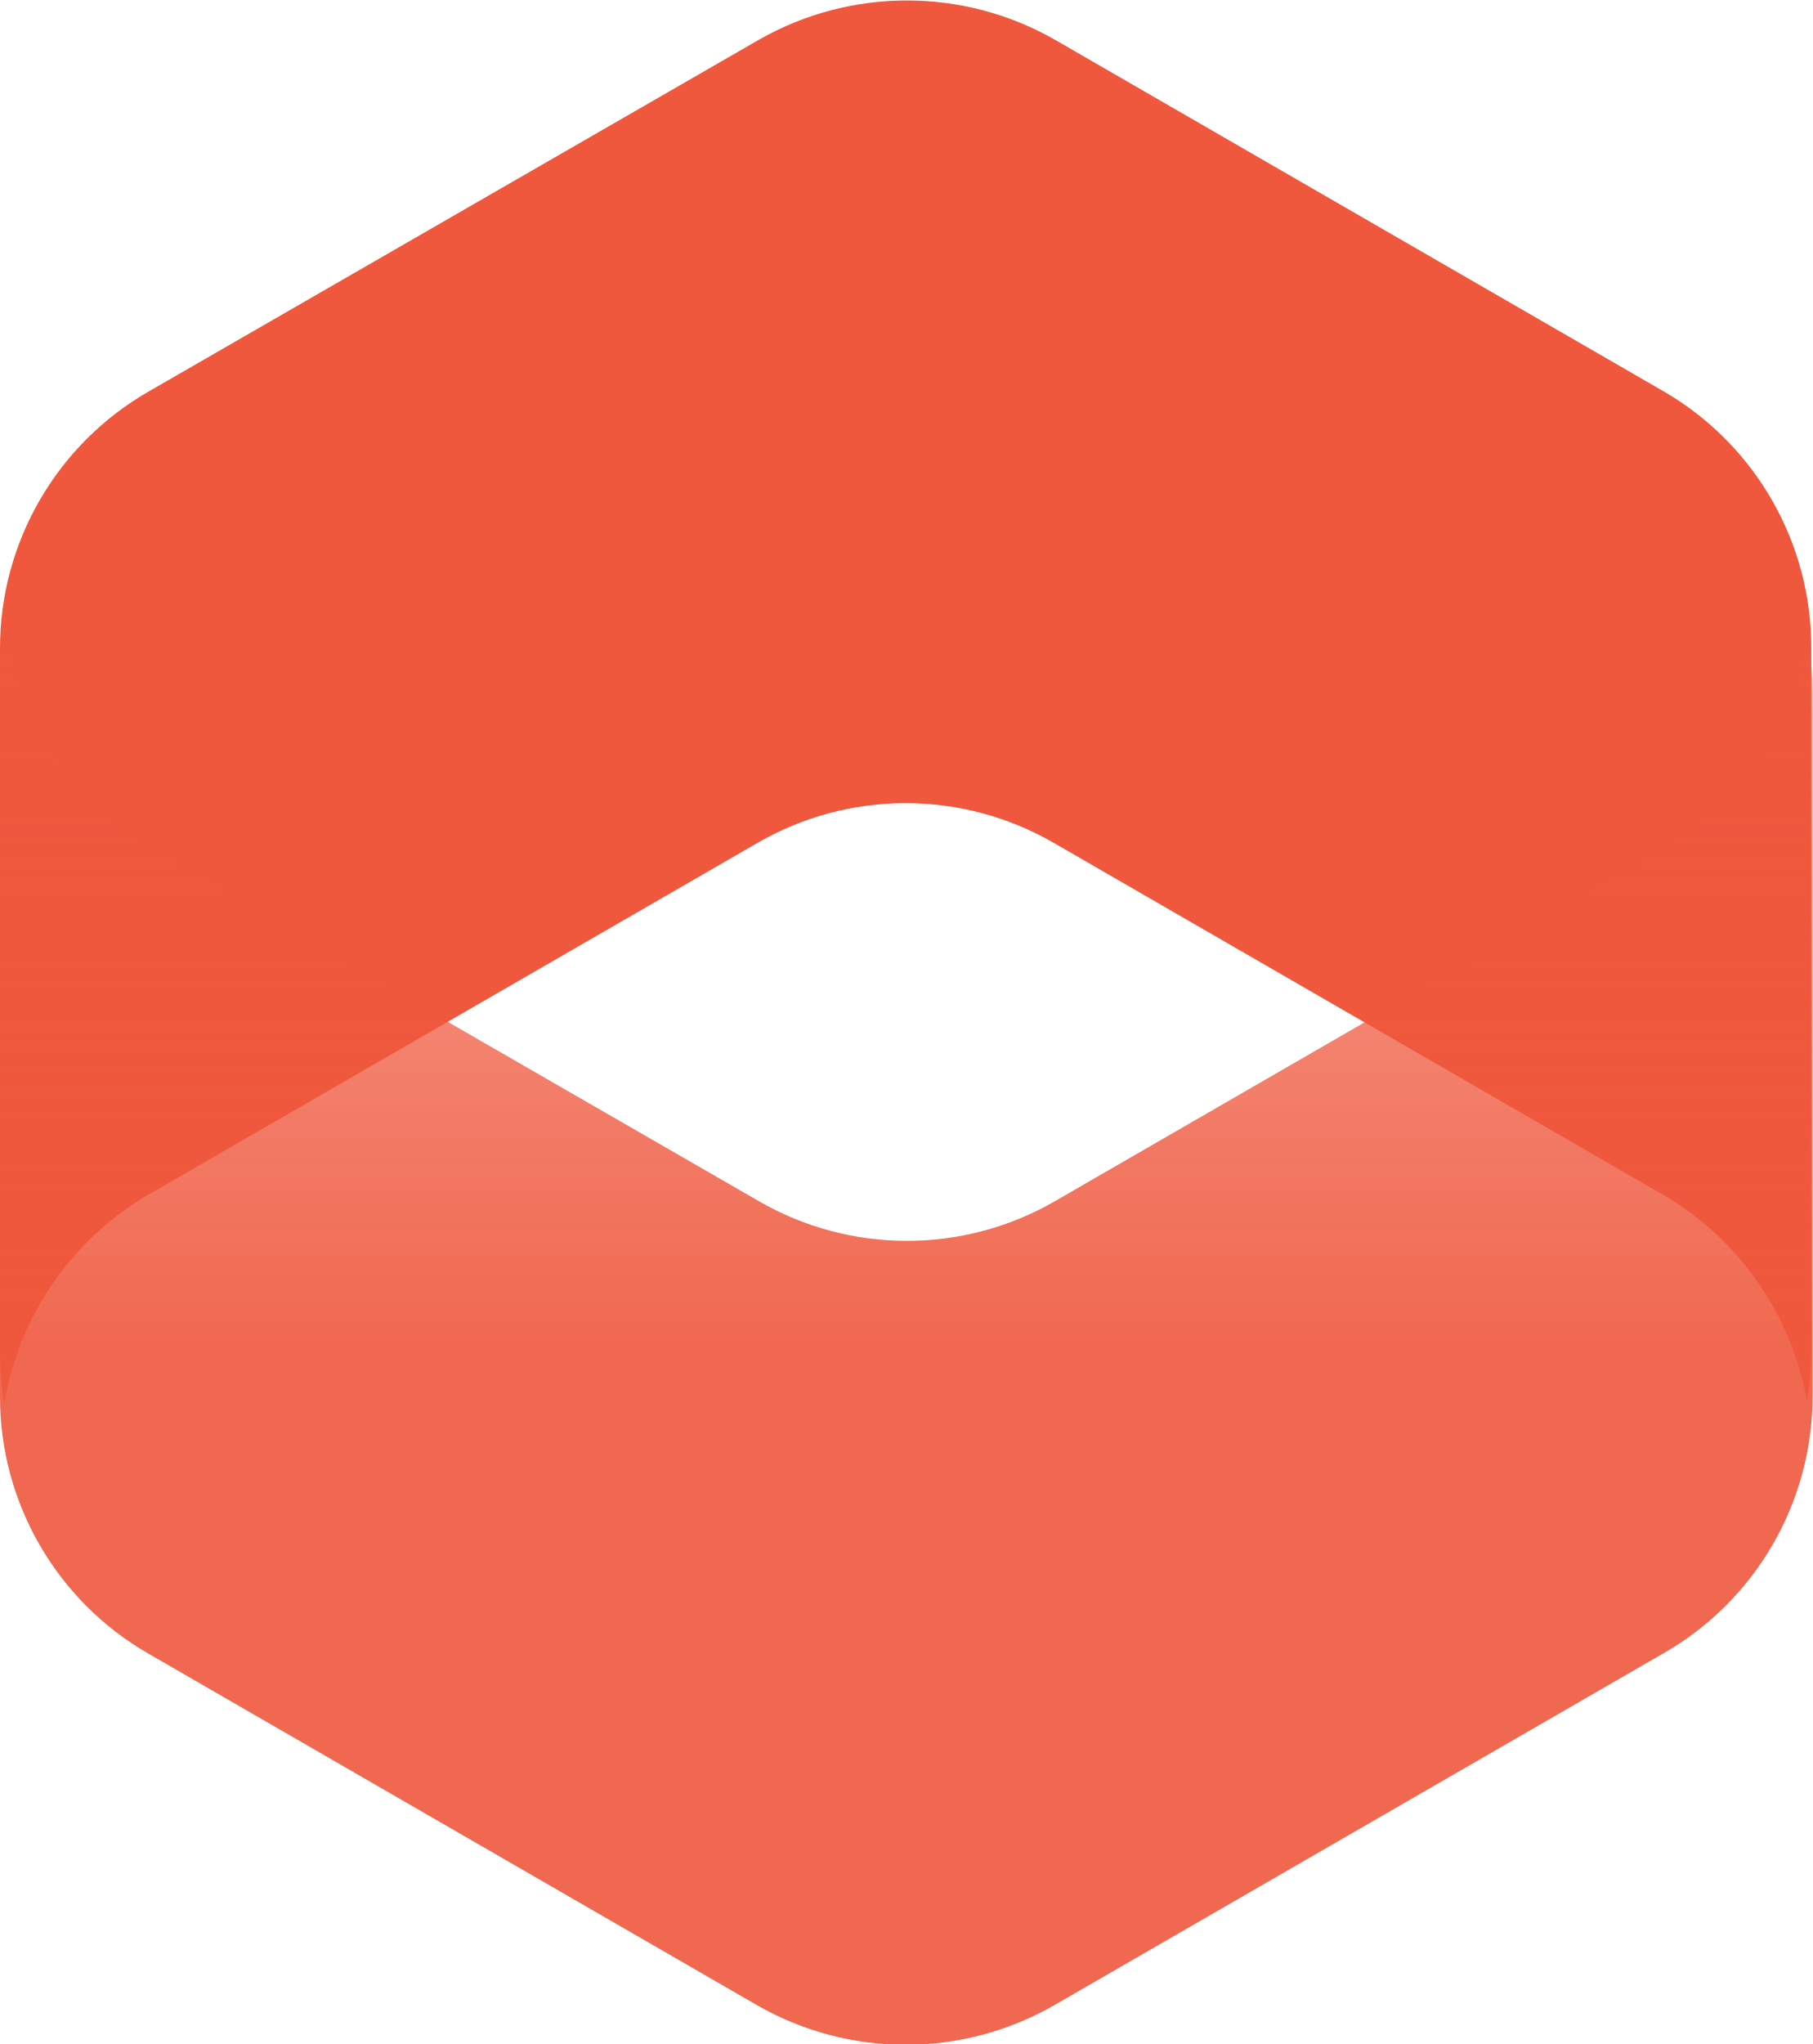
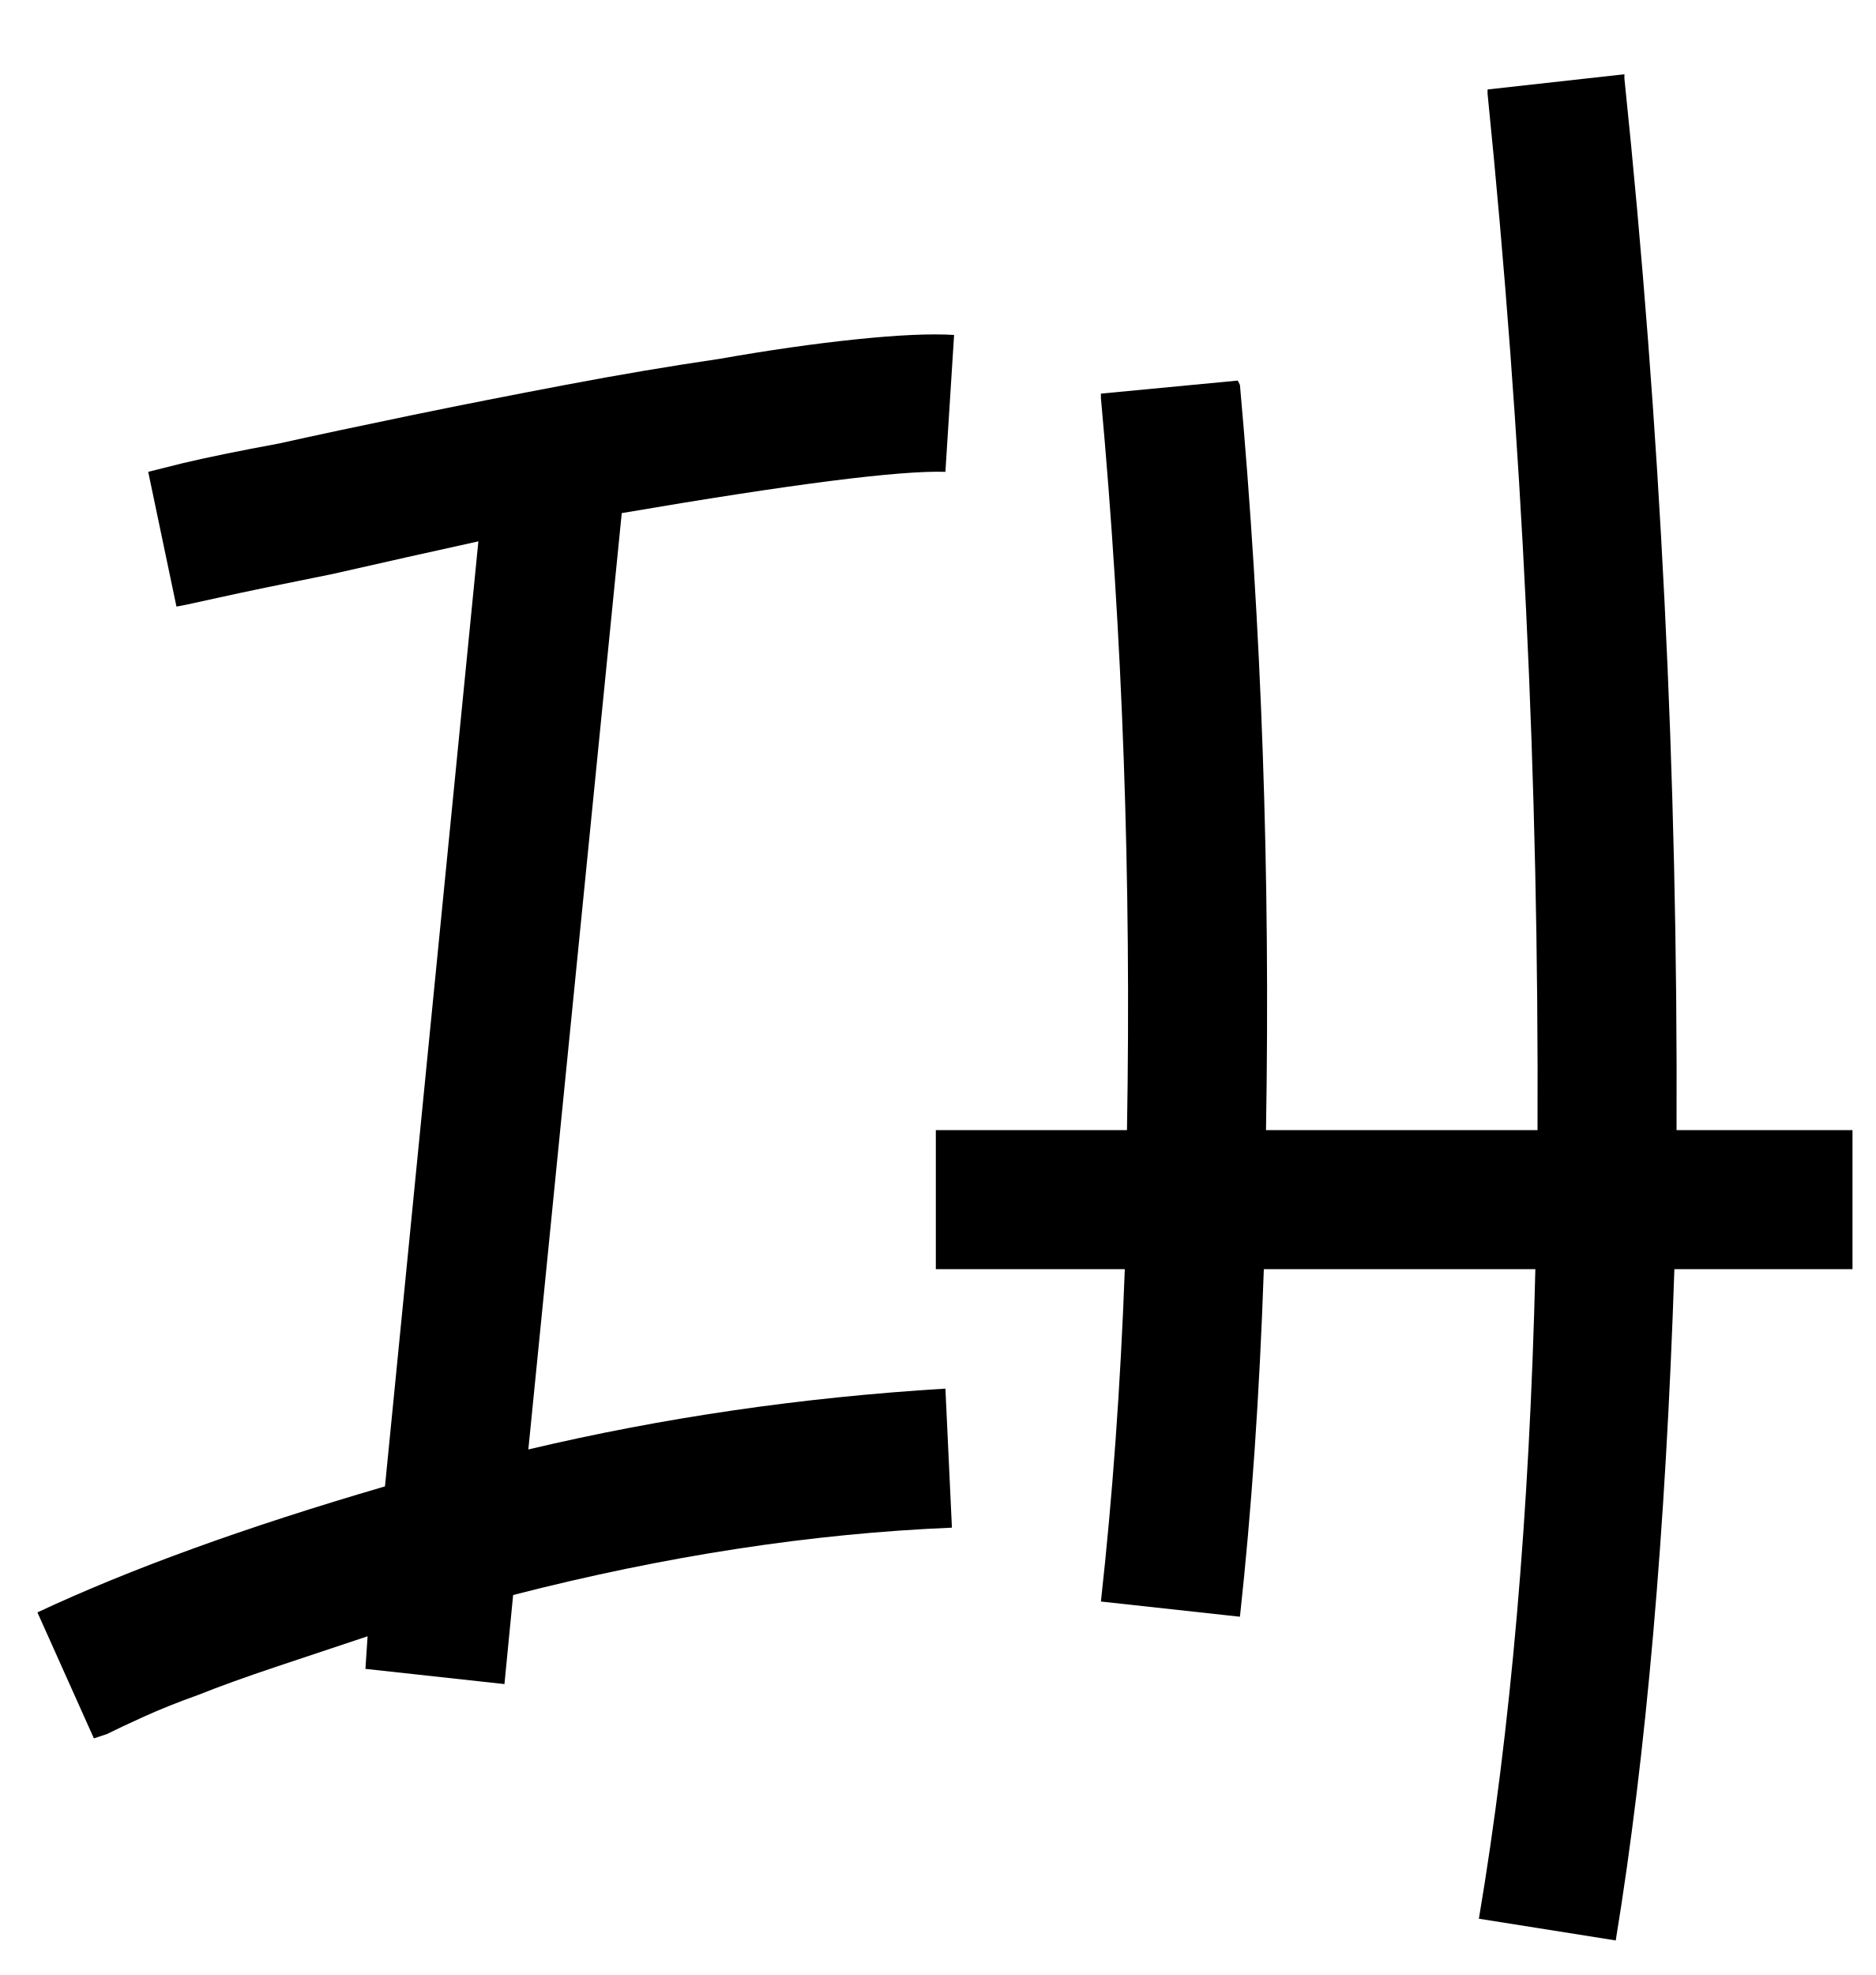
- <svg xmlns="http://www.w3.org/2000/svg" width="4.285" height="4.831" viewBox="0 0 4.285 4.831">
-   <defs>
-     <linearGradient id="a" x1="2.143" y1="3.174" x2="2.143" y2="-1.111" gradientUnits="userSpaceOnUse">
-       <stop offset="0" stop-color="#ef583d" />
-       <stop offset="1" stop-color="#ef583d" stop-opacity="0" />
-     </linearGradient>
-   </defs>
-   <g>
-     <path d="M.352,2.823l1.439-.831a.7.7,0,0,1,.7,0l1.439.831a.706.706,0,0,1,.342.491.772.772,0,0,0,.01-.118V1.534A.7.7,0,0,0,3.933.925L2.494.094a.706.706,0,0,0-.7,0L.352.925A.7.7,0,0,0,0,1.534V3.2a.772.772,0,0,0,.01.118A.706.706,0,0,1,.352,2.823Z" fill="#ef583d" />
-     <path d="M3.933,2.008l-1.439.831a.7.7,0,0,1-.7,0L.352,2.008A.706.706,0,0,1,.01,1.517.772.772,0,0,0,0,1.635V3.3a.7.7,0,0,0,.352.609l1.439.831a.706.706,0,0,0,.7,0l1.439-.831A.7.7,0,0,0,4.285,3.3V1.635a.772.772,0,0,0-.01-.118A.706.706,0,0,1,3.933,2.008Z" opacity="0.9" fill="url(#a)" />
-   </g>
+ <svg xmlns="http://www.w3.org/2000/svg" width="19" height="20" viewBox="0 0 19 20" fill="none">
+   <path d="M1.787 6.142L1.501 4.778C1.501 4.778 1.618 4.749 1.853 4.69C2.102 4.631 2.425 4.565 2.821 4.492C3.217 4.404 3.664 4.309 4.163 4.206C4.662 4.103 5.182 4.001 5.725 3.898C6.268 3.795 6.788 3.707 7.287 3.634C7.786 3.546 8.248 3.48 8.673 3.436C9.098 3.392 9.428 3.377 9.663 3.392L9.575 4.778C9.106 4.763 8.013 4.903 6.297 5.196L5.351 14.678C6.715 14.355 8.123 14.15 9.575 14.062L9.641 15.47C8.218 15.529 6.737 15.756 5.197 16.152L5.109 17.054L3.701 16.9L3.723 16.57C3.415 16.673 3.107 16.775 2.799 16.878C2.491 16.981 2.227 17.076 2.007 17.164C1.802 17.237 1.618 17.311 1.457 17.384C1.296 17.457 1.171 17.516 1.083 17.56C0.995 17.589 0.951 17.604 0.951 17.604L0.379 16.328C1.318 15.888 2.491 15.463 3.899 15.052L4.845 5.482C4.376 5.585 3.884 5.695 3.371 5.812C2.858 5.915 2.469 5.995 2.205 6.054C1.941 6.113 1.802 6.142 1.787 6.142Z" fill="#000" />
+   <path d="M11.15 3.986L12.536 3.854C12.536 3.854 12.543 3.869 12.558 3.898C12.778 6.347 12.866 8.863 12.822 11.444H15.572C15.586 7.924 15.418 4.426 15.066 0.95C15.066 0.921 15.066 0.906 15.066 0.906L16.452 0.752C16.452 0.752 16.452 0.767 16.452 0.796C16.818 4.316 16.994 7.865 16.98 11.444H18.762V12.852H16.958C16.87 15.507 16.672 17.773 16.364 19.65L14.978 19.43C15.3 17.523 15.491 15.331 15.55 12.852H12.8C12.756 14.128 12.675 15.301 12.558 16.372L11.15 16.218C11.267 15.162 11.348 14.04 11.392 12.852H9.478V11.444H11.414C11.458 8.907 11.37 6.435 11.15 4.03C11.15 4.001 11.15 3.986 11.15 3.986Z" fill="#000" />
</svg>
